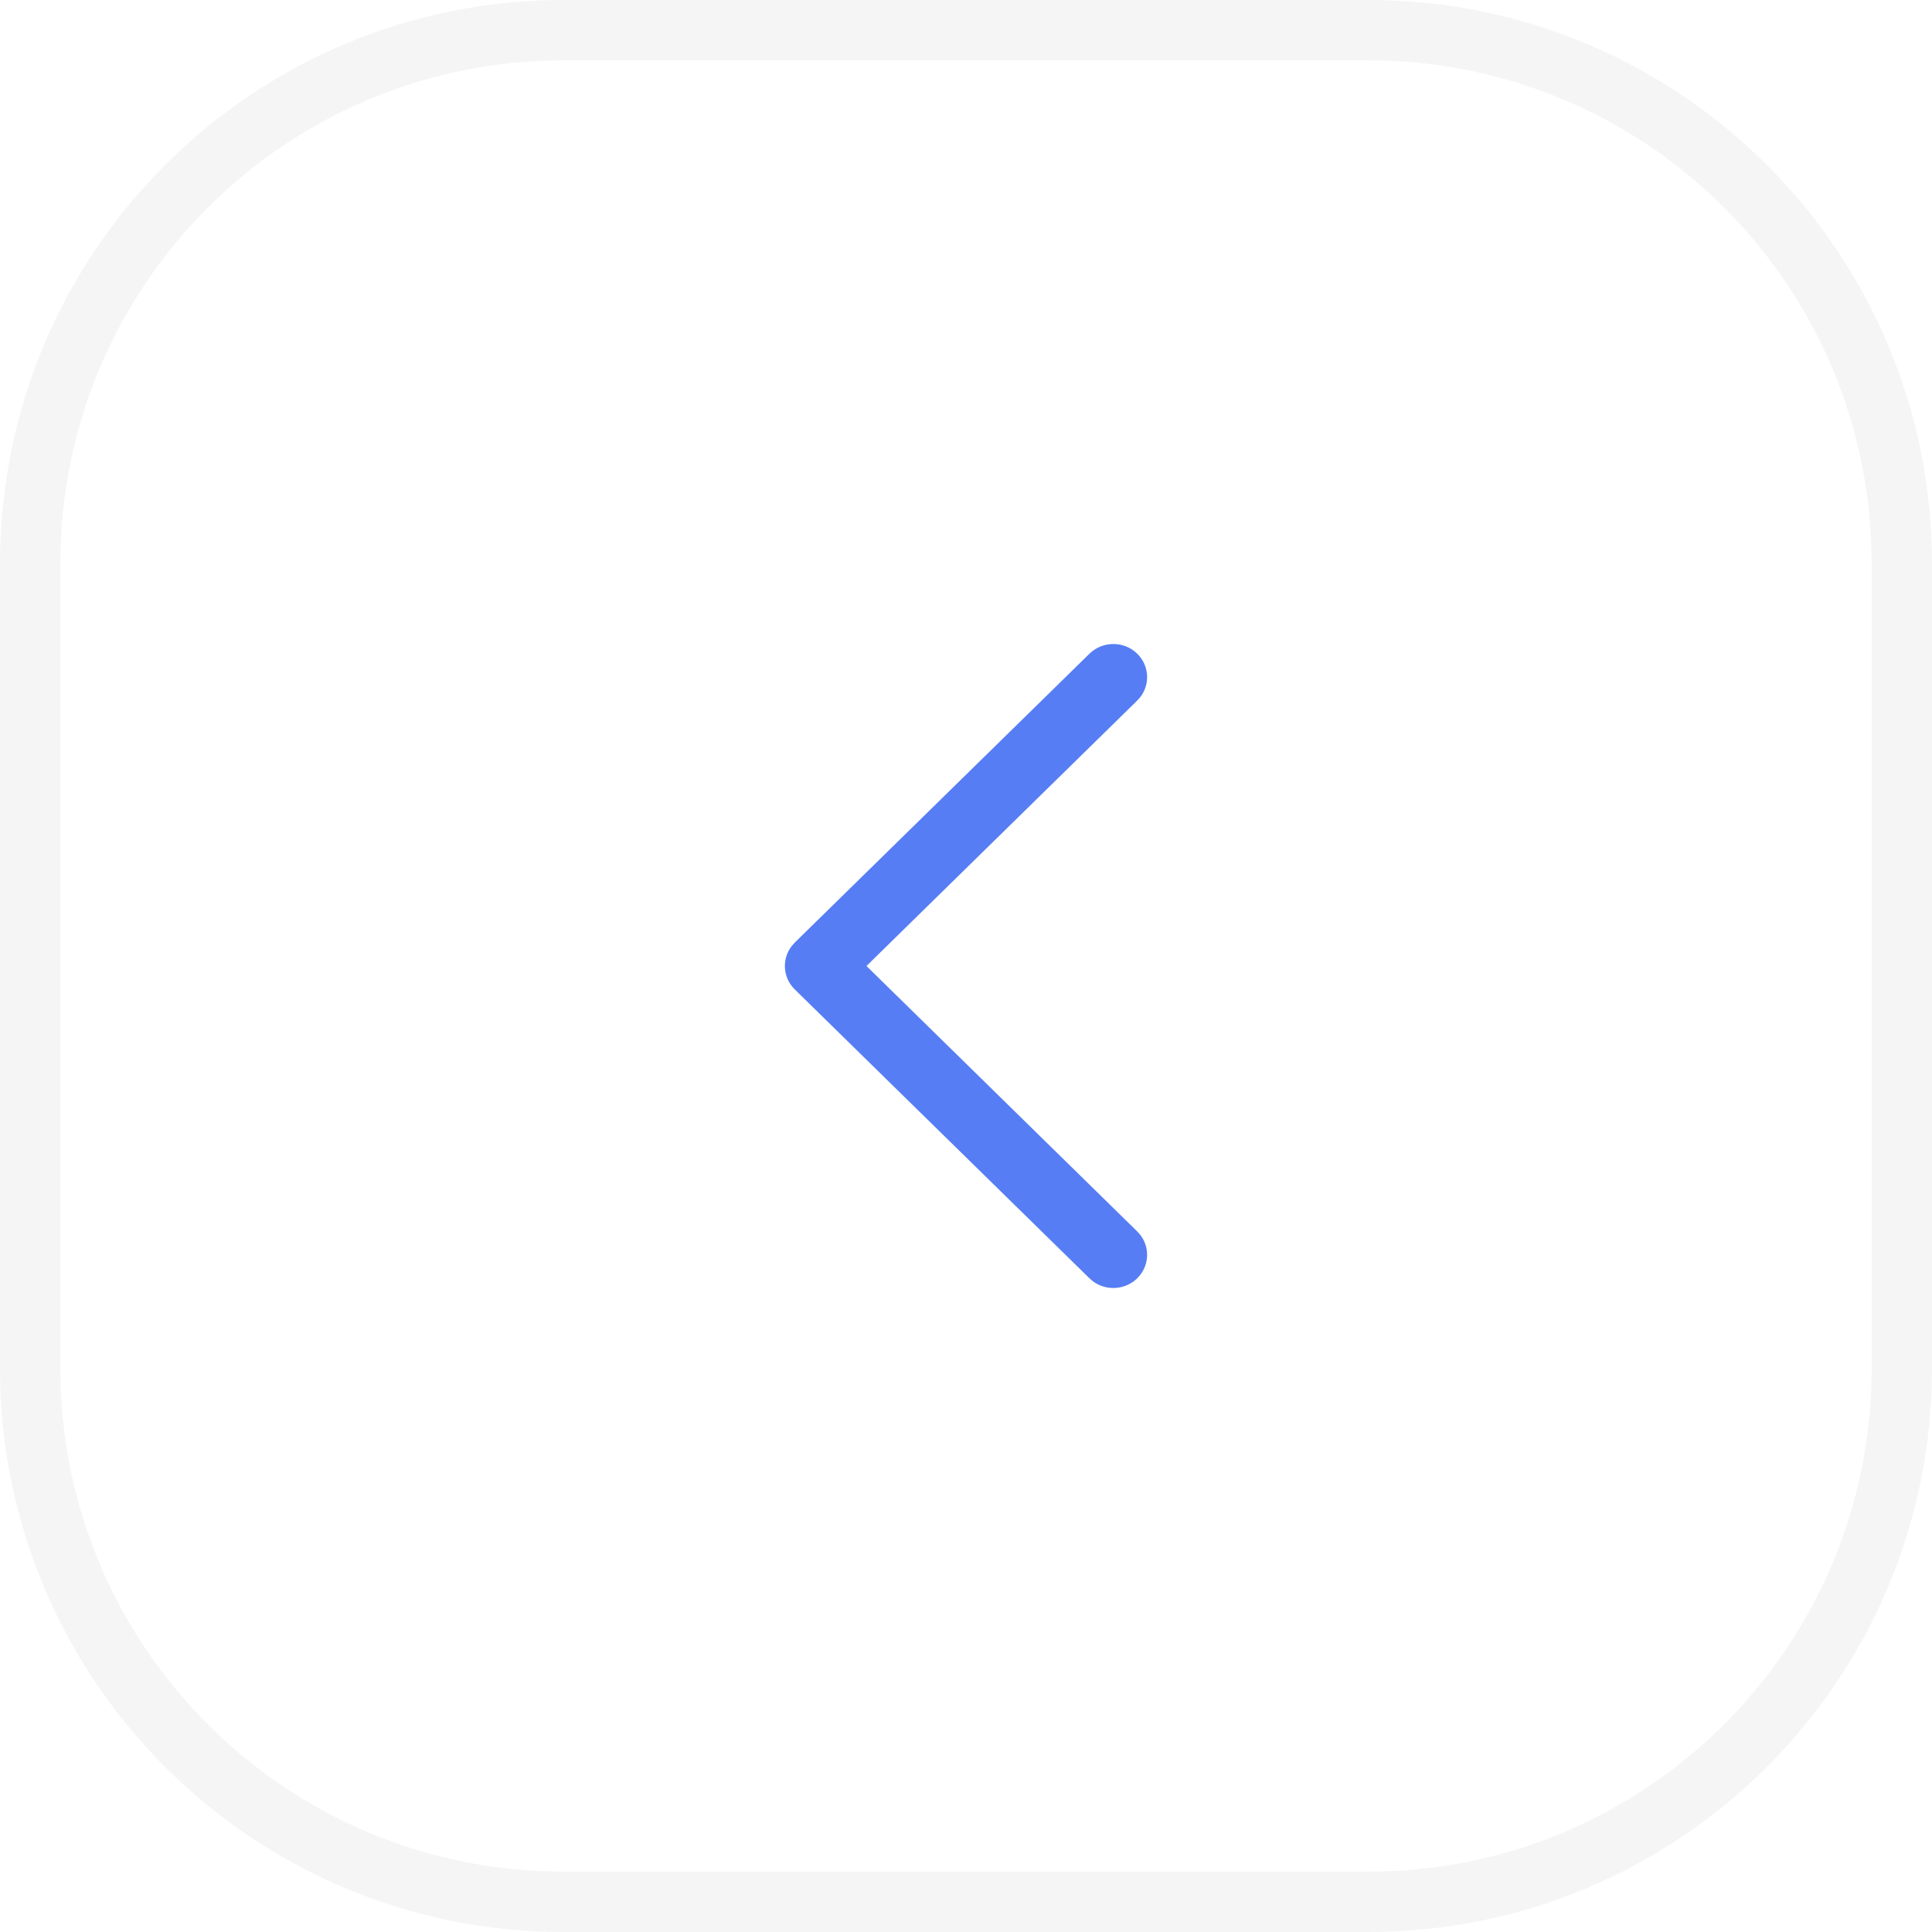
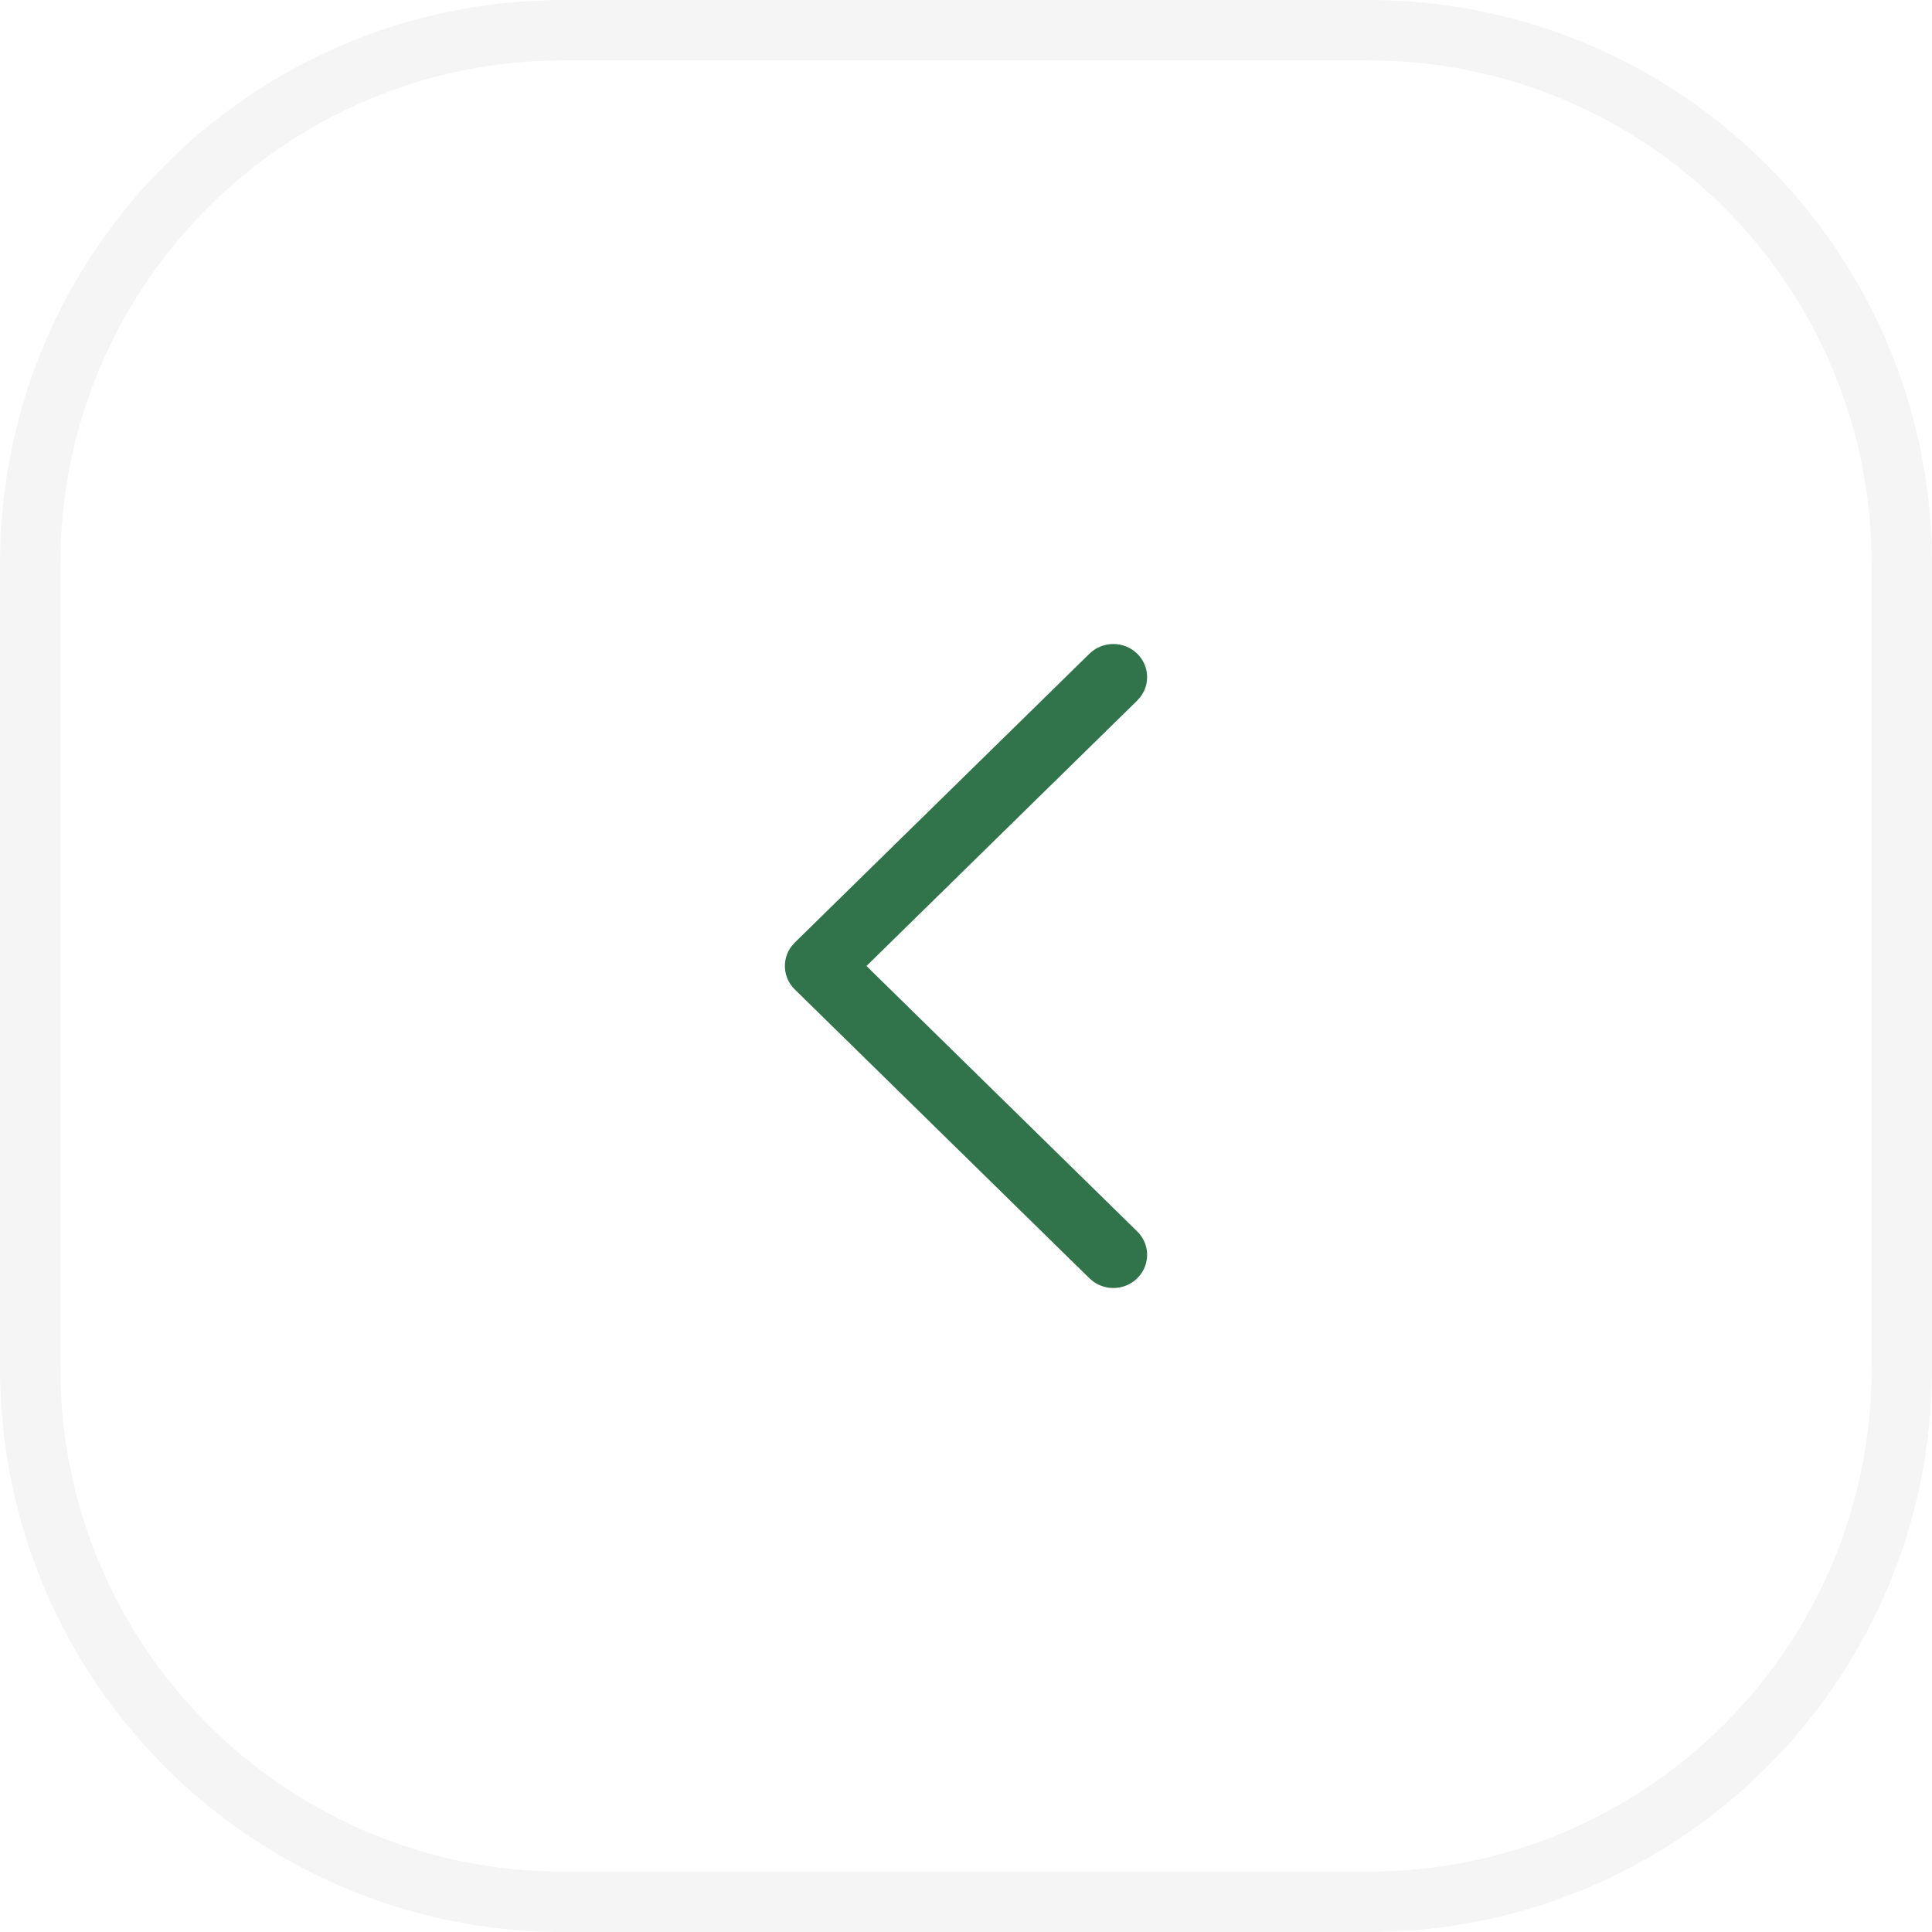
<svg xmlns="http://www.w3.org/2000/svg" width="48" height="48" viewBox="0 0 48 48" fill="none">
-   <path d="M28.254 16.241C28.552 16.533 28.579 16.991 28.335 17.313L28.254 17.405L21.527 24L28.254 30.595C28.552 30.887 28.579 31.344 28.335 31.667L28.254 31.759C27.956 32.051 27.49 32.078 27.161 31.839L27.067 31.759L19.746 24.582C19.448 24.29 19.421 23.832 19.665 23.51L19.746 23.418L27.067 16.241C27.395 15.92 27.926 15.92 28.254 16.241Z" fill="#567DF4" />
+   <path d="M28.254 16.241C28.552 16.533 28.579 16.991 28.335 17.313L28.254 17.405L21.527 24L28.254 30.595C28.552 30.887 28.579 31.344 28.335 31.667L28.254 31.759C27.956 32.051 27.49 32.078 27.161 31.839L27.067 31.759L19.746 24.582C19.448 24.29 19.421 23.832 19.665 23.51L19.746 23.418L27.067 16.241C27.395 15.92 27.926 15.92 28.254 16.241Z" fill="#31734B" />
  <rect x="0.75" y="0.75" width="46.5" height="46.5" rx="13.25" stroke="#F5F5F5" stroke-width="1.5" />
</svg>
